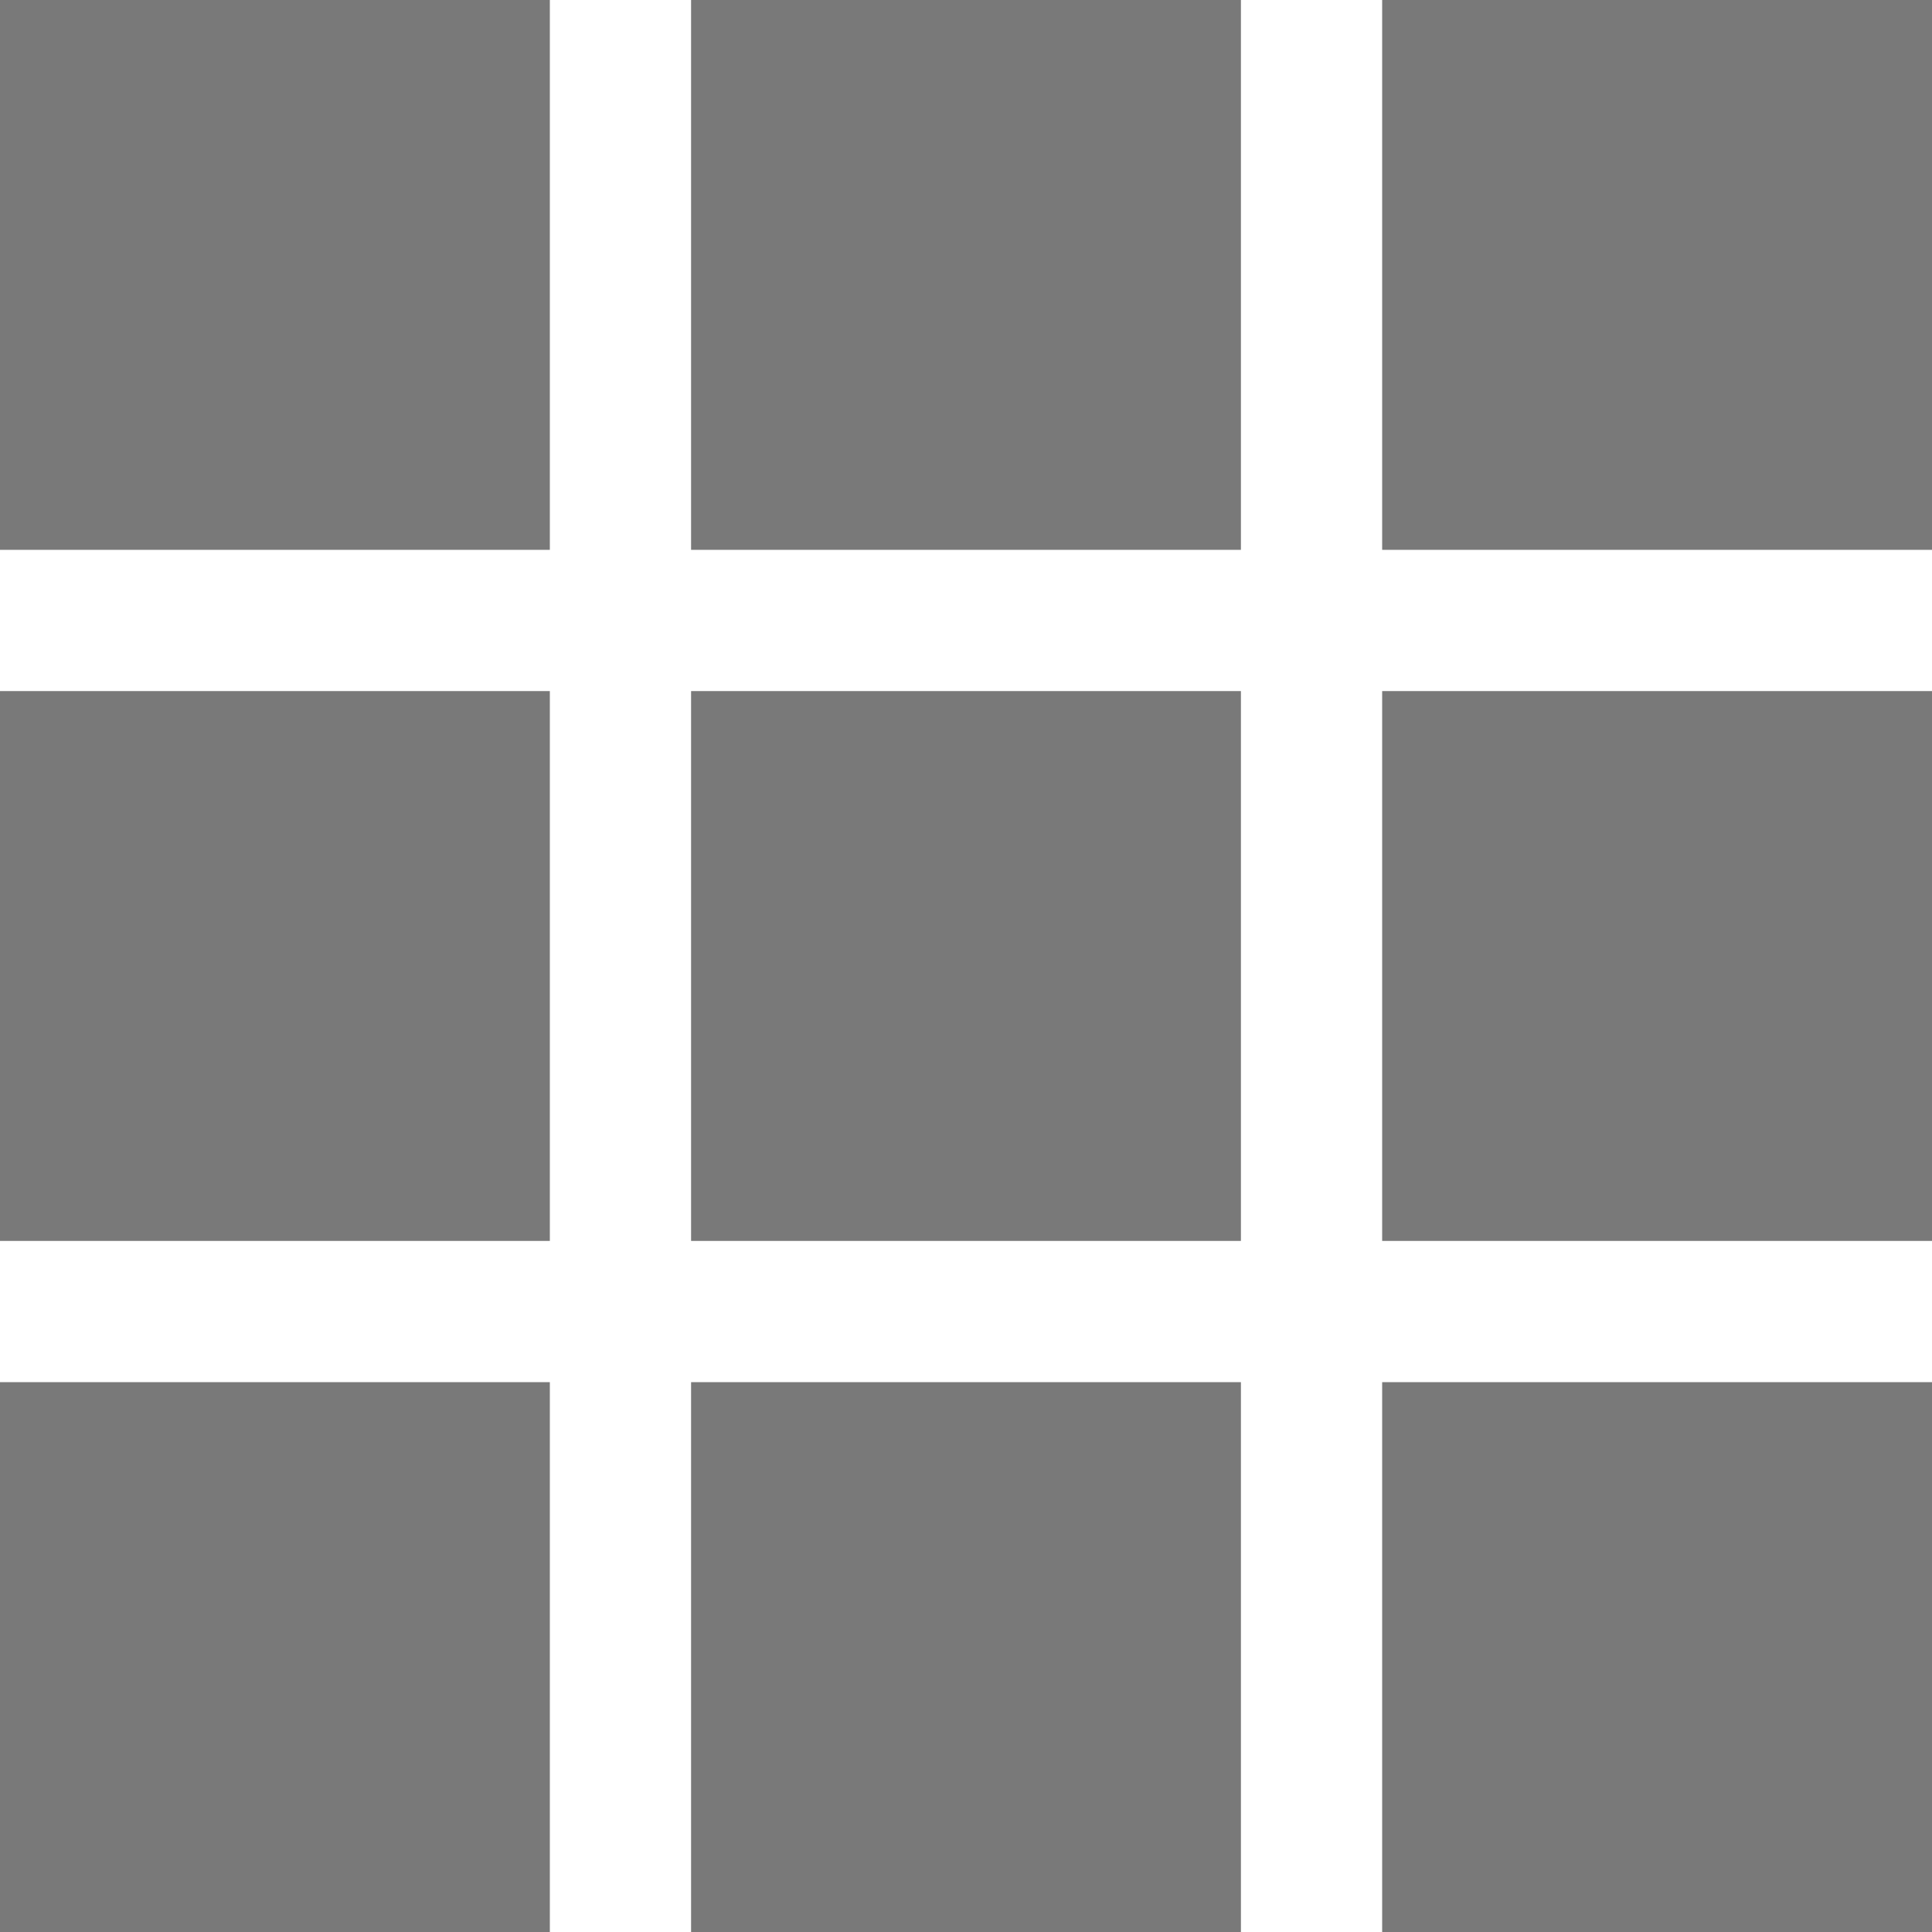
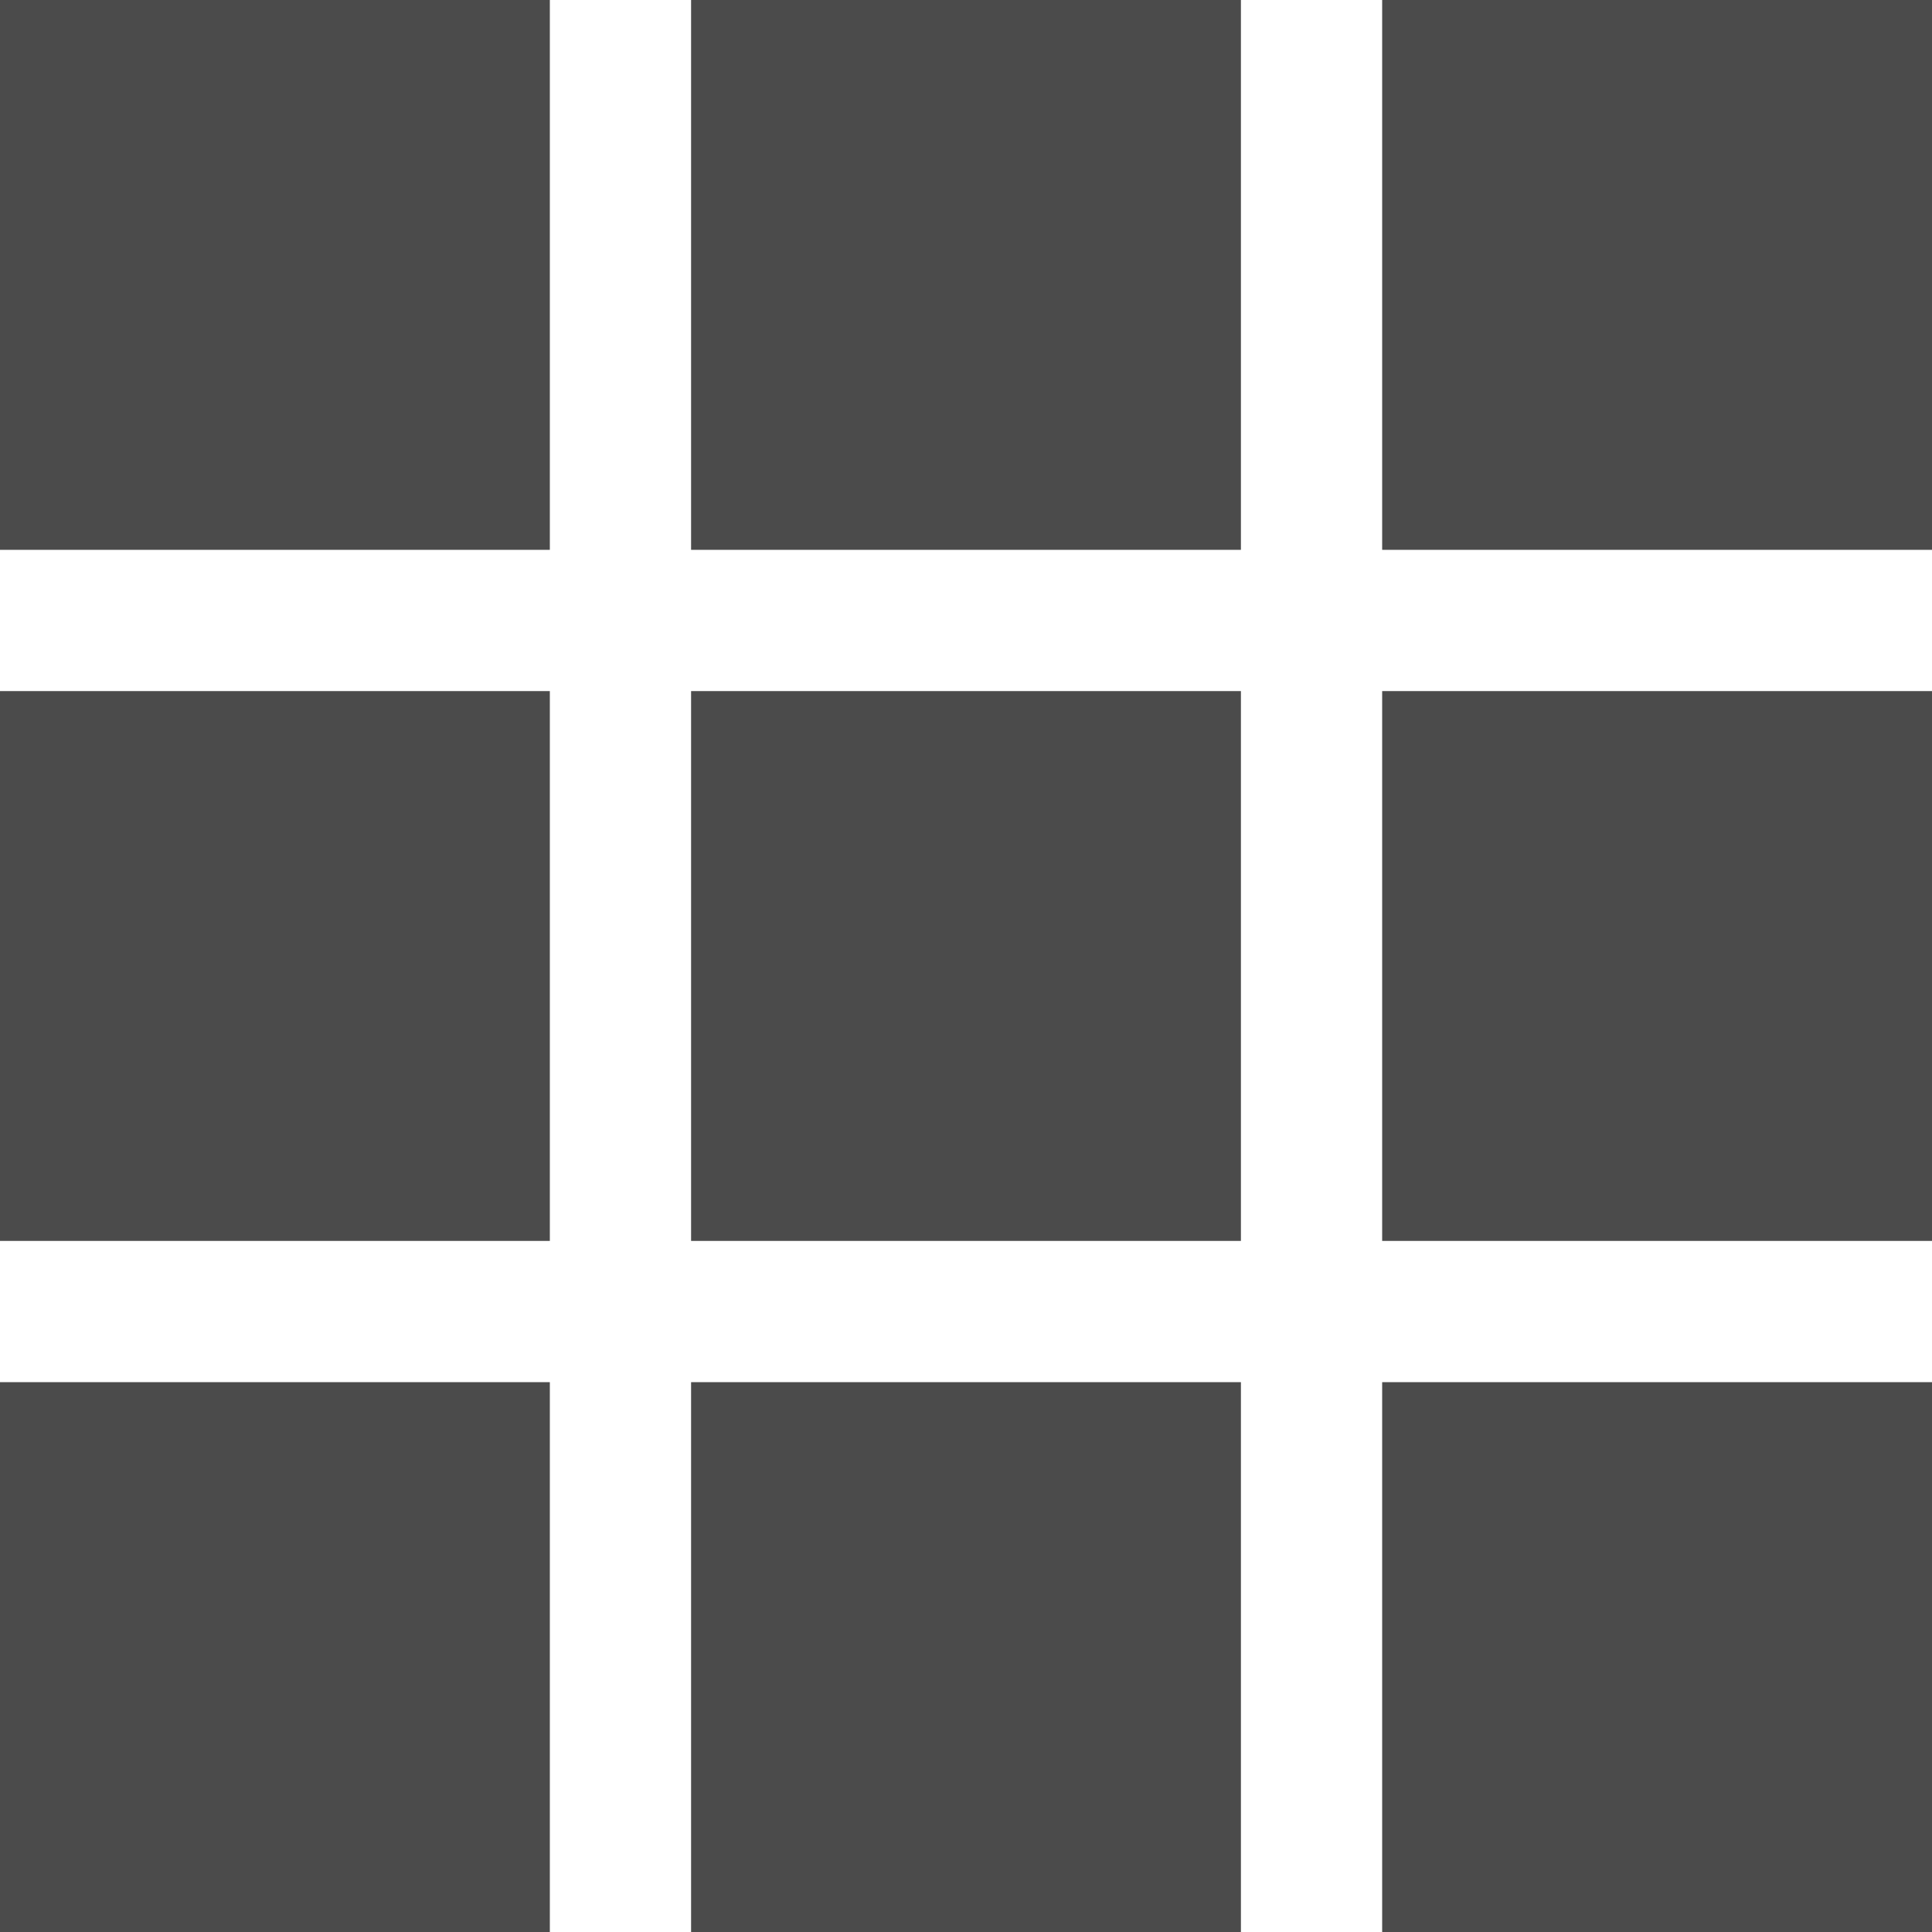
<svg xmlns="http://www.w3.org/2000/svg" width="383px" height="383px" viewBox="0 0 383 383" version="1.1">
  <g id="Page-1" stroke="none" stroke-width="1" fill="none" fill-rule="evenodd">
-     <rect id="Rectangle" fill="#797979" fill-rule="nonzero" x="0" y="0" width="109" height="109" />
-     <rect id="Rectangle" fill="#797979" fill-rule="nonzero" x="137" y="0" width="109" height="109" />
-     <rect id="Rectangle" fill="#797979" fill-rule="nonzero" x="274" y="0" width="109" height="109" />
-     <rect id="Rectangle" fill="#797979" fill-rule="nonzero" x="0" y="137" width="109" height="109" />
-     <rect id="Rectangle" fill="#797979" fill-rule="nonzero" x="137" y="137" width="109" height="109" />
-     <rect id="Rectangle" fill="#797979" fill-rule="nonzero" x="274" y="137" width="109" height="109" />
-     <rect id="Rectangle" fill="#797979" fill-rule="nonzero" x="0" y="274" width="109" height="109" />
-     <rect id="Rectangle" fill="#797979" fill-rule="nonzero" x="137" y="274" width="109" height="109" />
-     <rect id="Rectangle" fill="#797979" fill-rule="nonzero" x="274" y="274" width="109" height="109" />
+     <rect id="Rectangle" fill="#4B4B4B" fill-rule="nonzero" x="0" y="0" width="109" height="109" />
+     <rect id="Rectangle" fill="#4B4B4B" fill-rule="nonzero" x="137" y="0" width="109" height="109" />
+     <rect id="Rectangle" fill="#4B4B4B" fill-rule="nonzero" x="274" y="0" width="109" height="109" />
+     <rect id="Rectangle" fill="#4B4B4B" fill-rule="nonzero" x="0" y="137" width="109" height="109" />
+     <rect id="Rectangle" fill="#4B4B4B" fill-rule="nonzero" x="137" y="137" width="109" height="109" />
+     <rect id="Rectangle" fill="#4B4B4B" fill-rule="nonzero" x="274" y="137" width="109" height="109" />
+     <rect id="Rectangle" fill="#4B4B4B" fill-rule="nonzero" x="0" y="274" width="109" height="109" />
+     <rect id="Rectangle" fill="#4B4B4B" fill-rule="nonzero" x="137" y="274" width="109" height="109" />
+     <rect id="Rectangle" fill="#4B4B4B" fill-rule="nonzero" x="274" y="274" width="109" height="109" />
  </g>
</svg>
